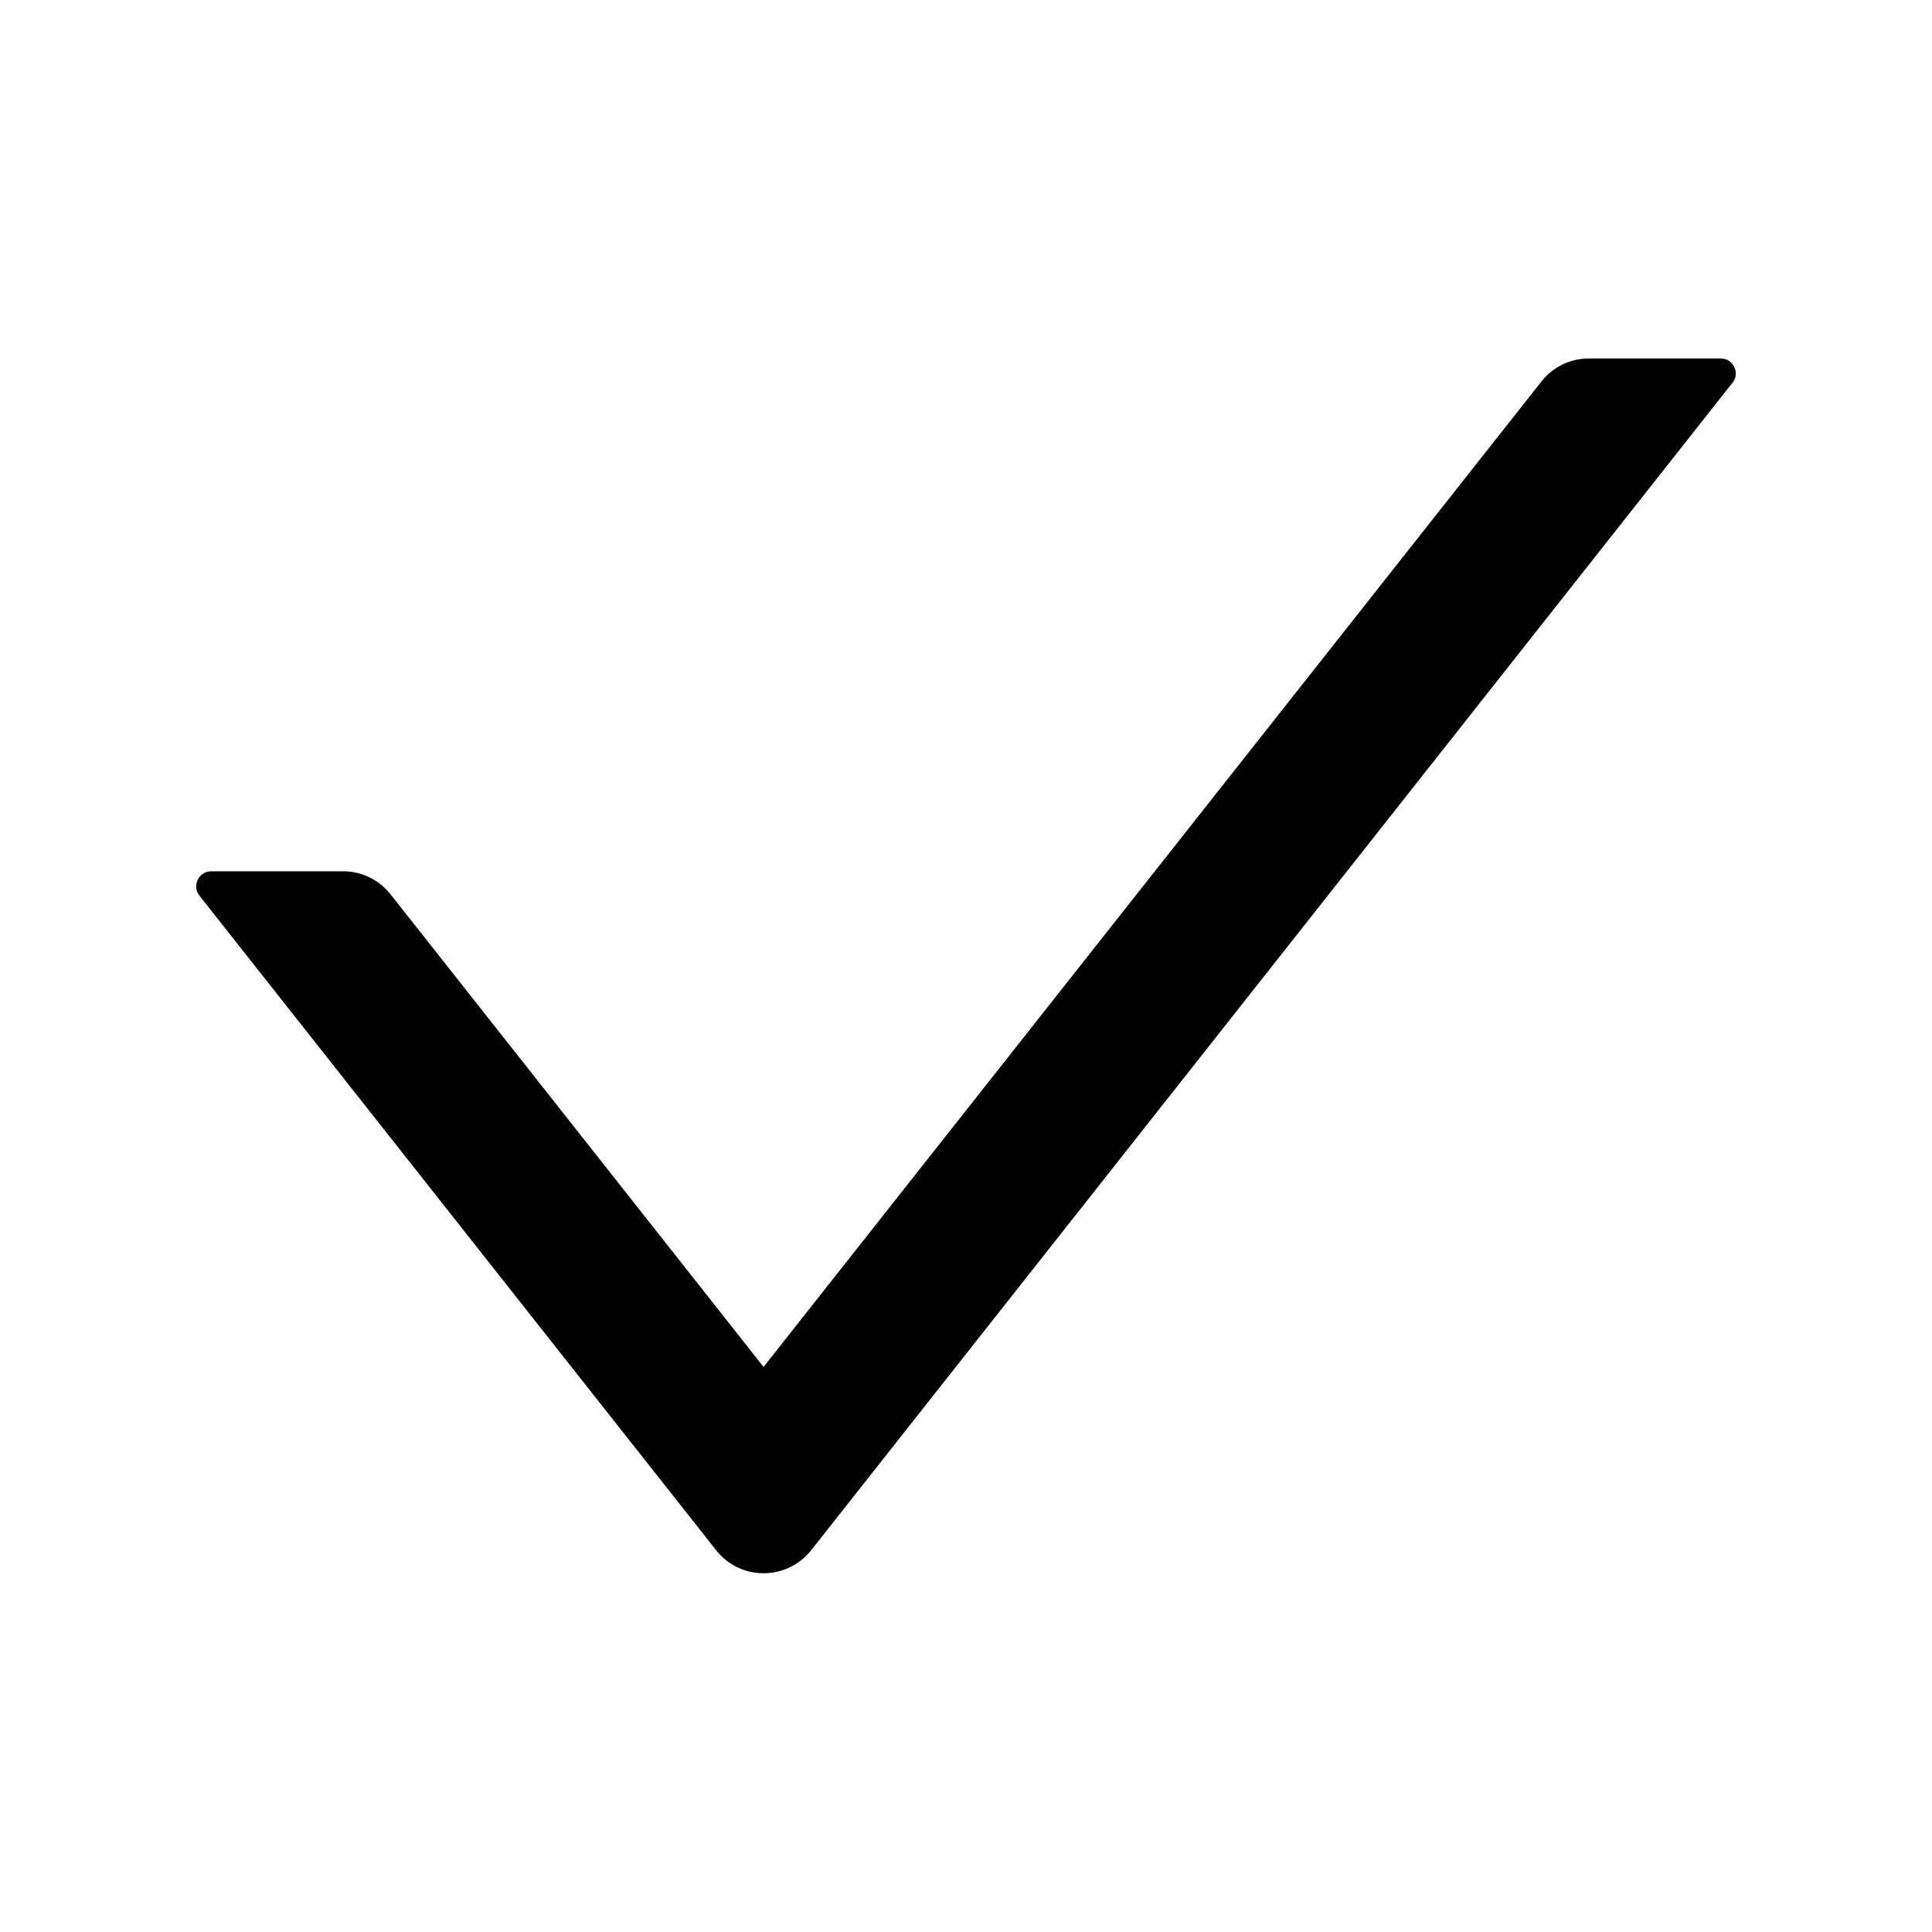
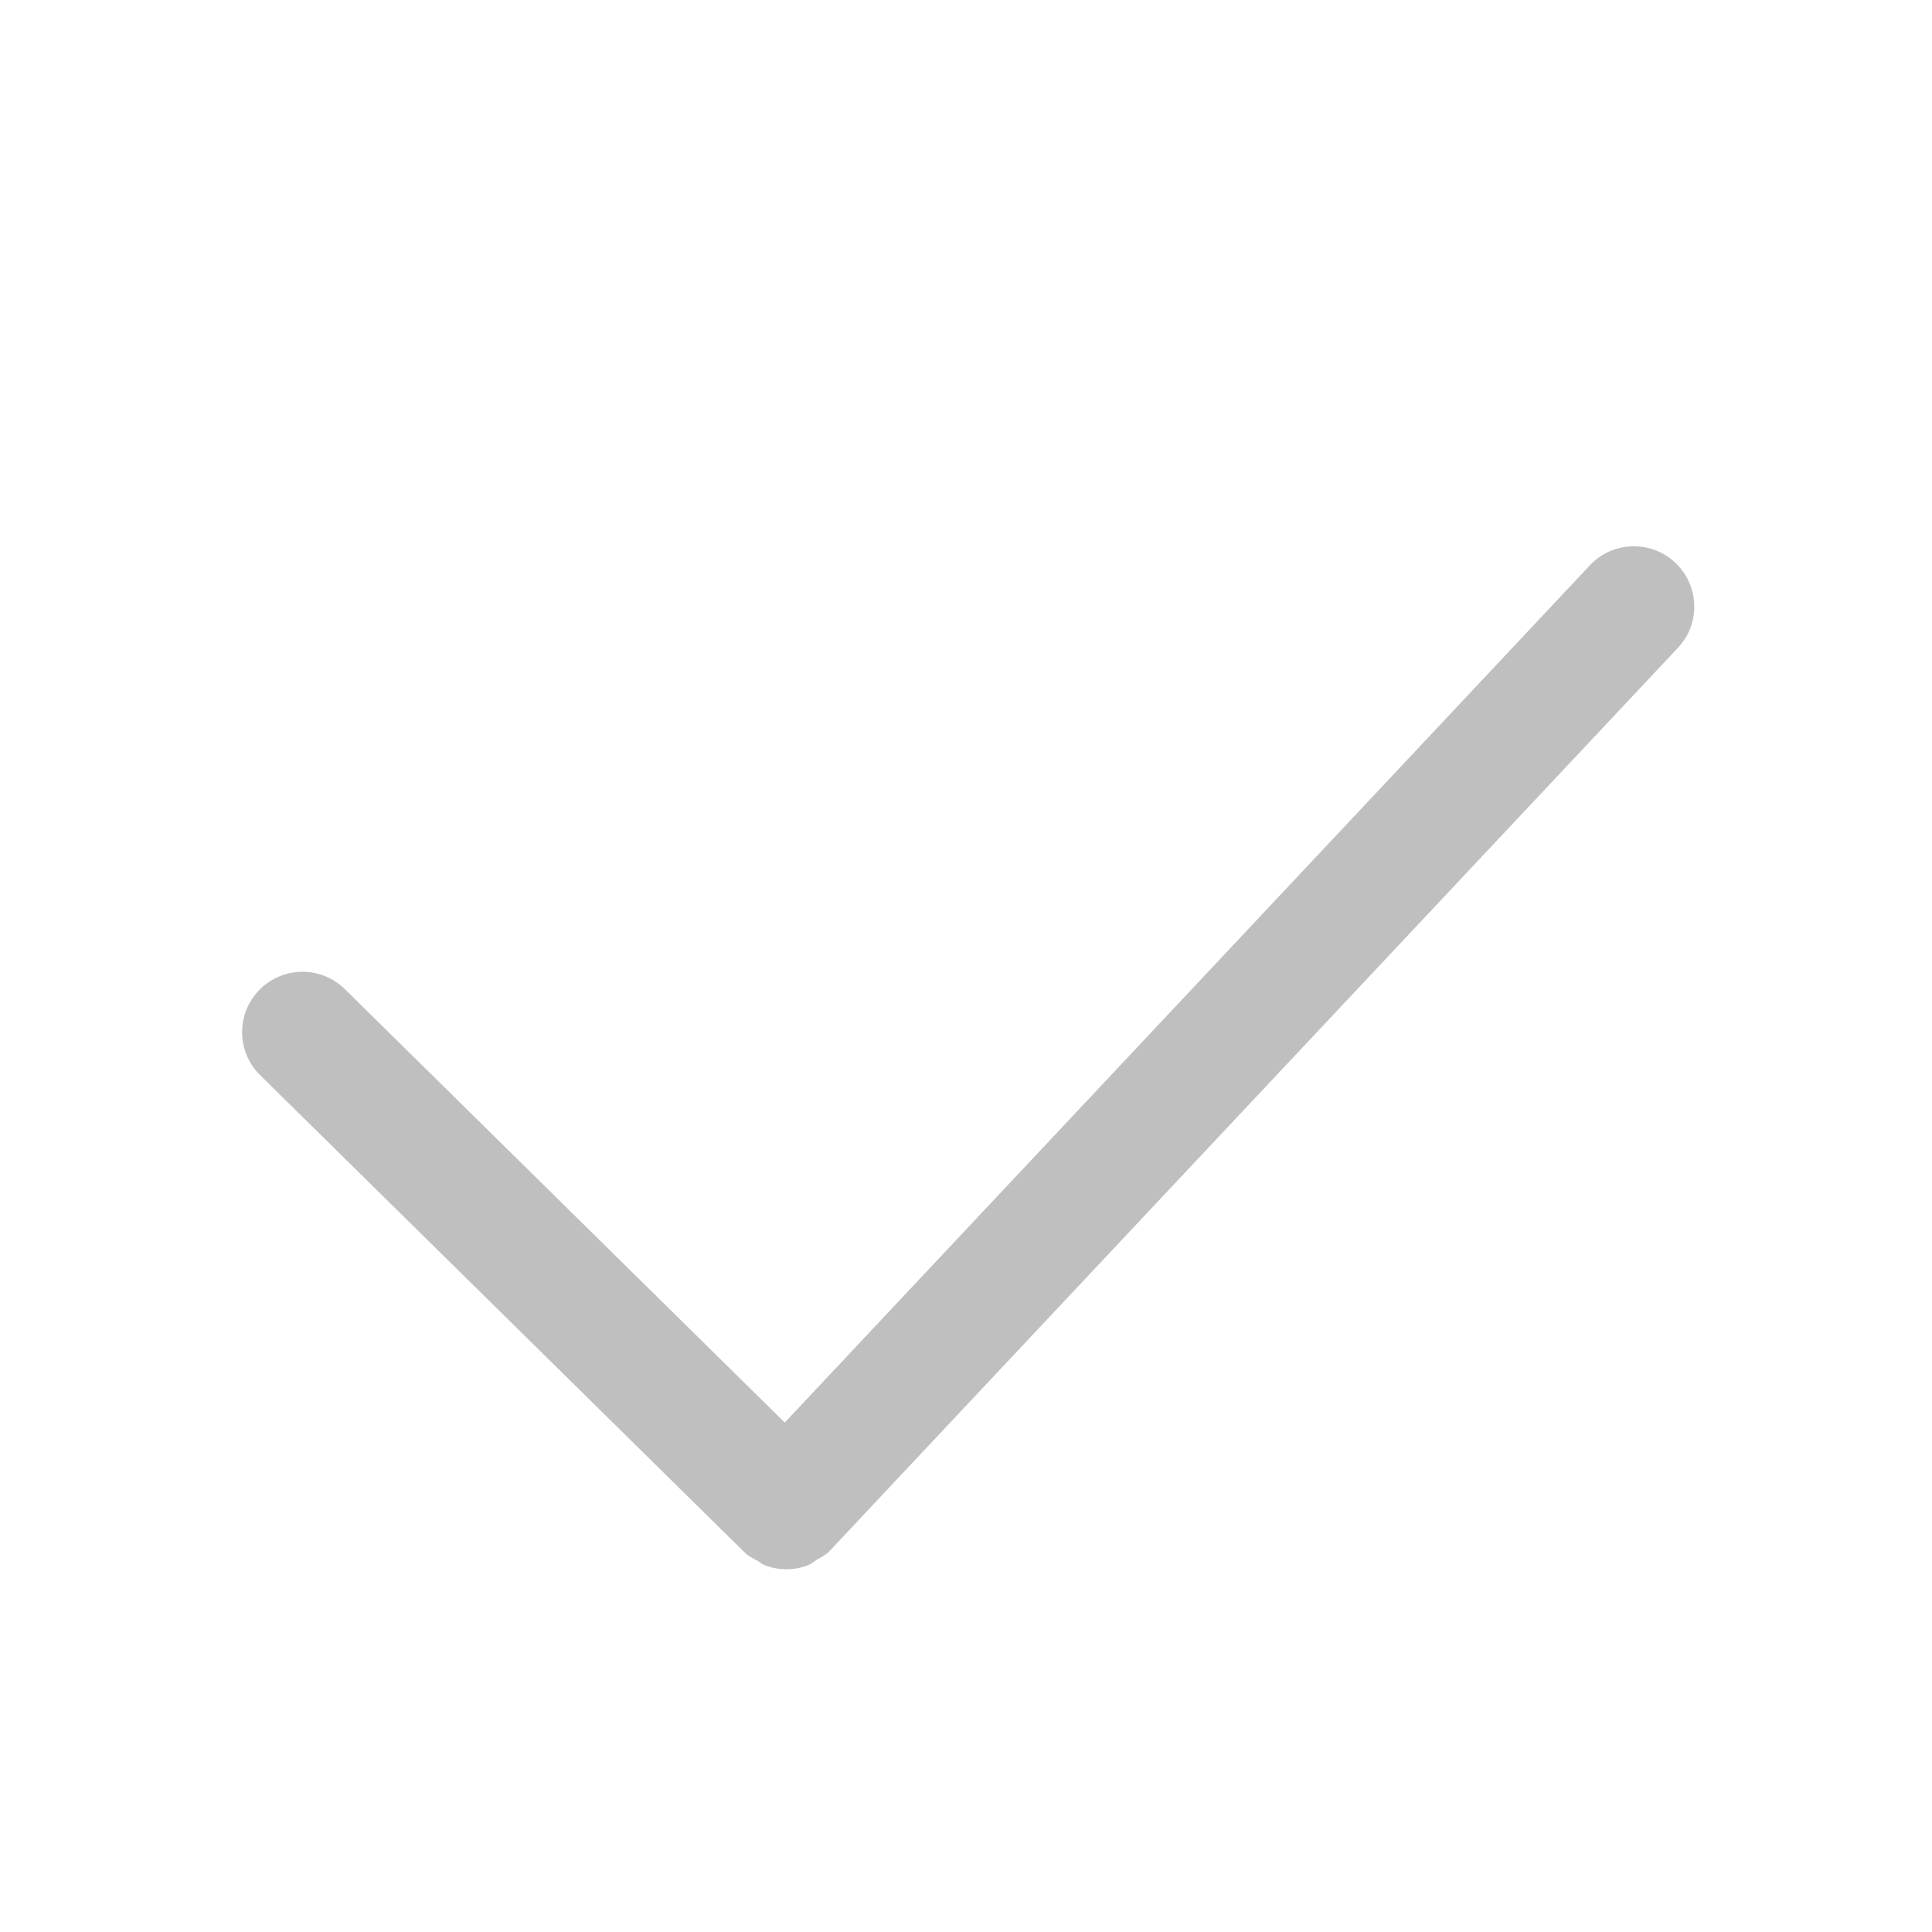
- <svg xmlns="http://www.w3.org/2000/svg" t="1616589862346" class="icon" viewBox="0 0 1024 1024" version="1.1" p-id="8073" width="200" height="200">
+ <svg xmlns="http://www.w3.org/2000/svg" t="1616593728000" class="icon" viewBox="0 0 1024 1024" version="1.1" p-id="7300" width="200" height="200">
  <defs>
    <style type="text/css" />
  </defs>
-   <path d="M912 190h-69.9c-9.8 0-19.1 4.5-25.1 12.2L404.7 724.5 207 474c-6.1-7.7-15.3-12.2-25.1-12.2H112c-6.7 0-10.4 7.7-6.3 12.9l273.9 347c12.8 16.2 37.4 16.2 50.3 0l488.4-618.9c4.1-5.1 0.4-12.8-6.3-12.8z" p-id="8074" />
+   <path d="M887.904 298.208c-12.864-12.064-33.152-11.488-45.216 1.408L415.936 753.984l-233.12-229.696c-12.608-12.416-32.864-12.288-45.28 0.32-12.416 12.576-12.256 32.864 0.352 45.248l256.48 252.672c0.096 0.096 0.224 0.128 0.32 0.224s0.128 0.224 0.224 0.32c2.016 1.92 4.448 3.008 6.784 4.288 1.152 0.672 2.144 1.664 3.36 2.144 3.776 1.472 7.776 2.24 11.744 2.24 4.192 0 8.384-0.832 12.288-2.496 1.312-0.544 2.336-1.664 3.552-2.368 2.4-1.408 4.896-2.592 6.944-4.672 0.096-0.096 0.128-0.256 0.224-0.352 0.064-0.096 0.192-0.128 0.288-0.224L889.28 343.424c12.16-12.832 11.488-33.088-1.376-45.216z" p-id="7301" fill="#bfbfbf" />
</svg>
